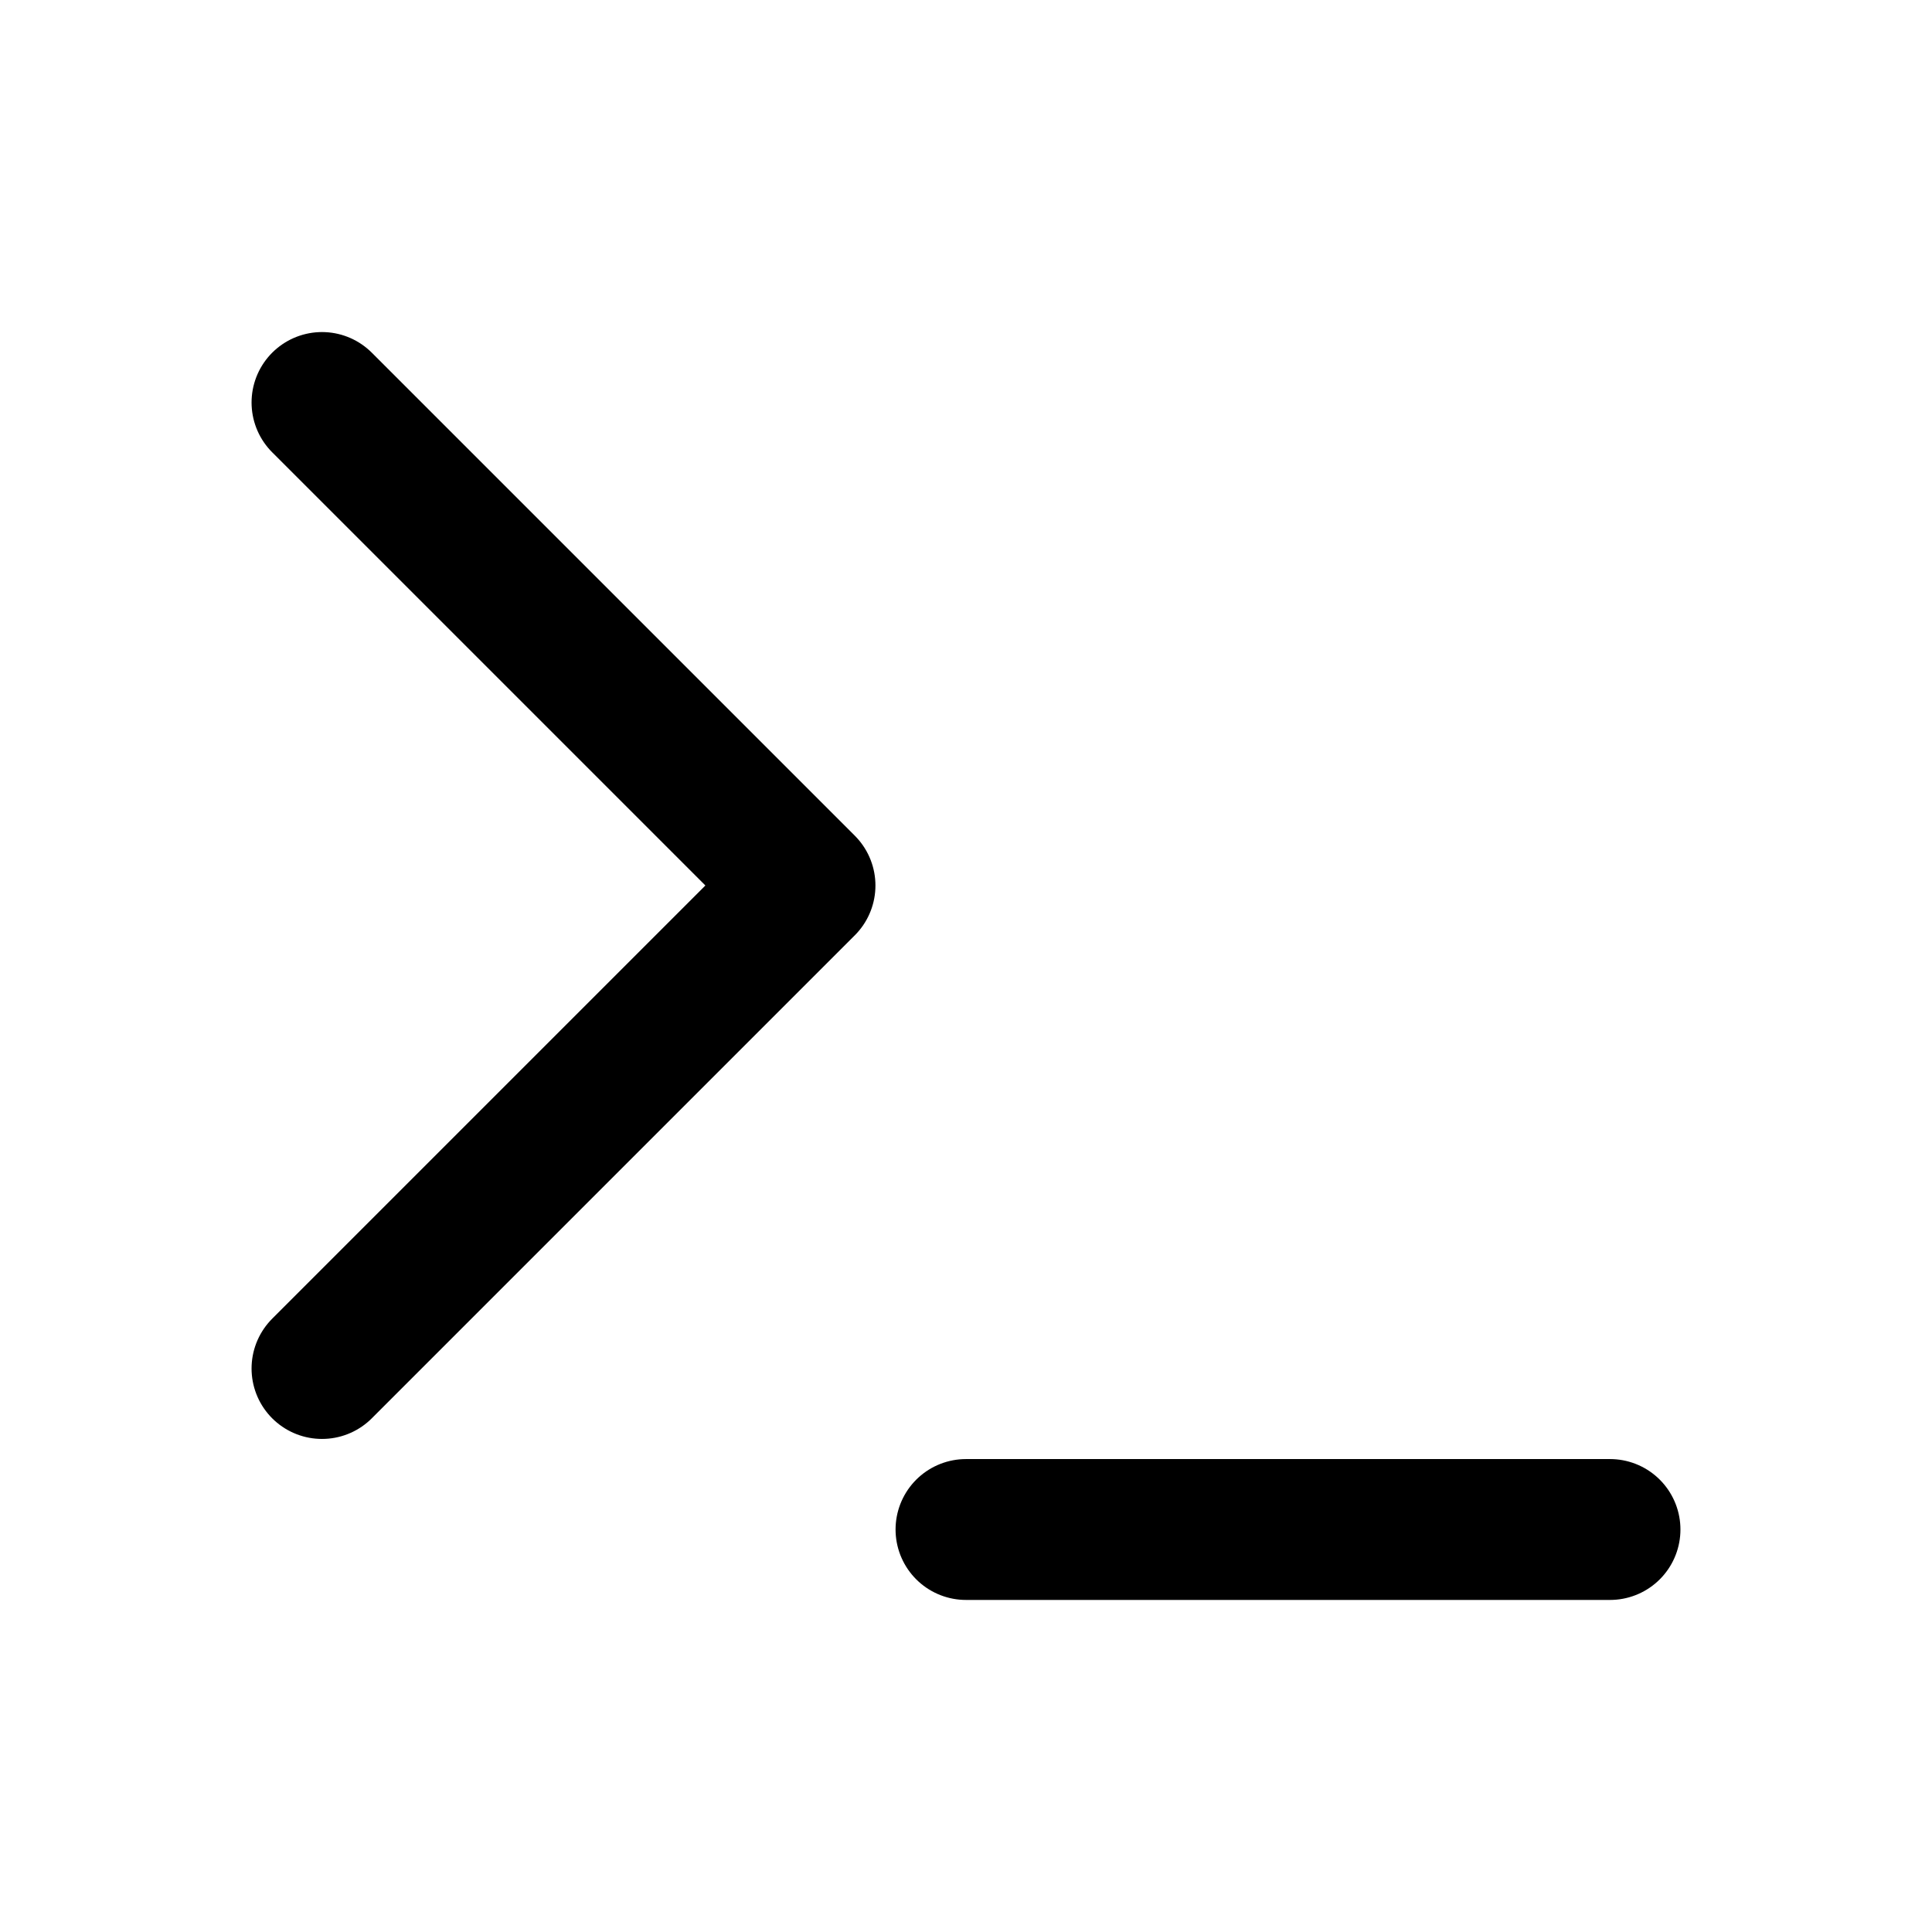
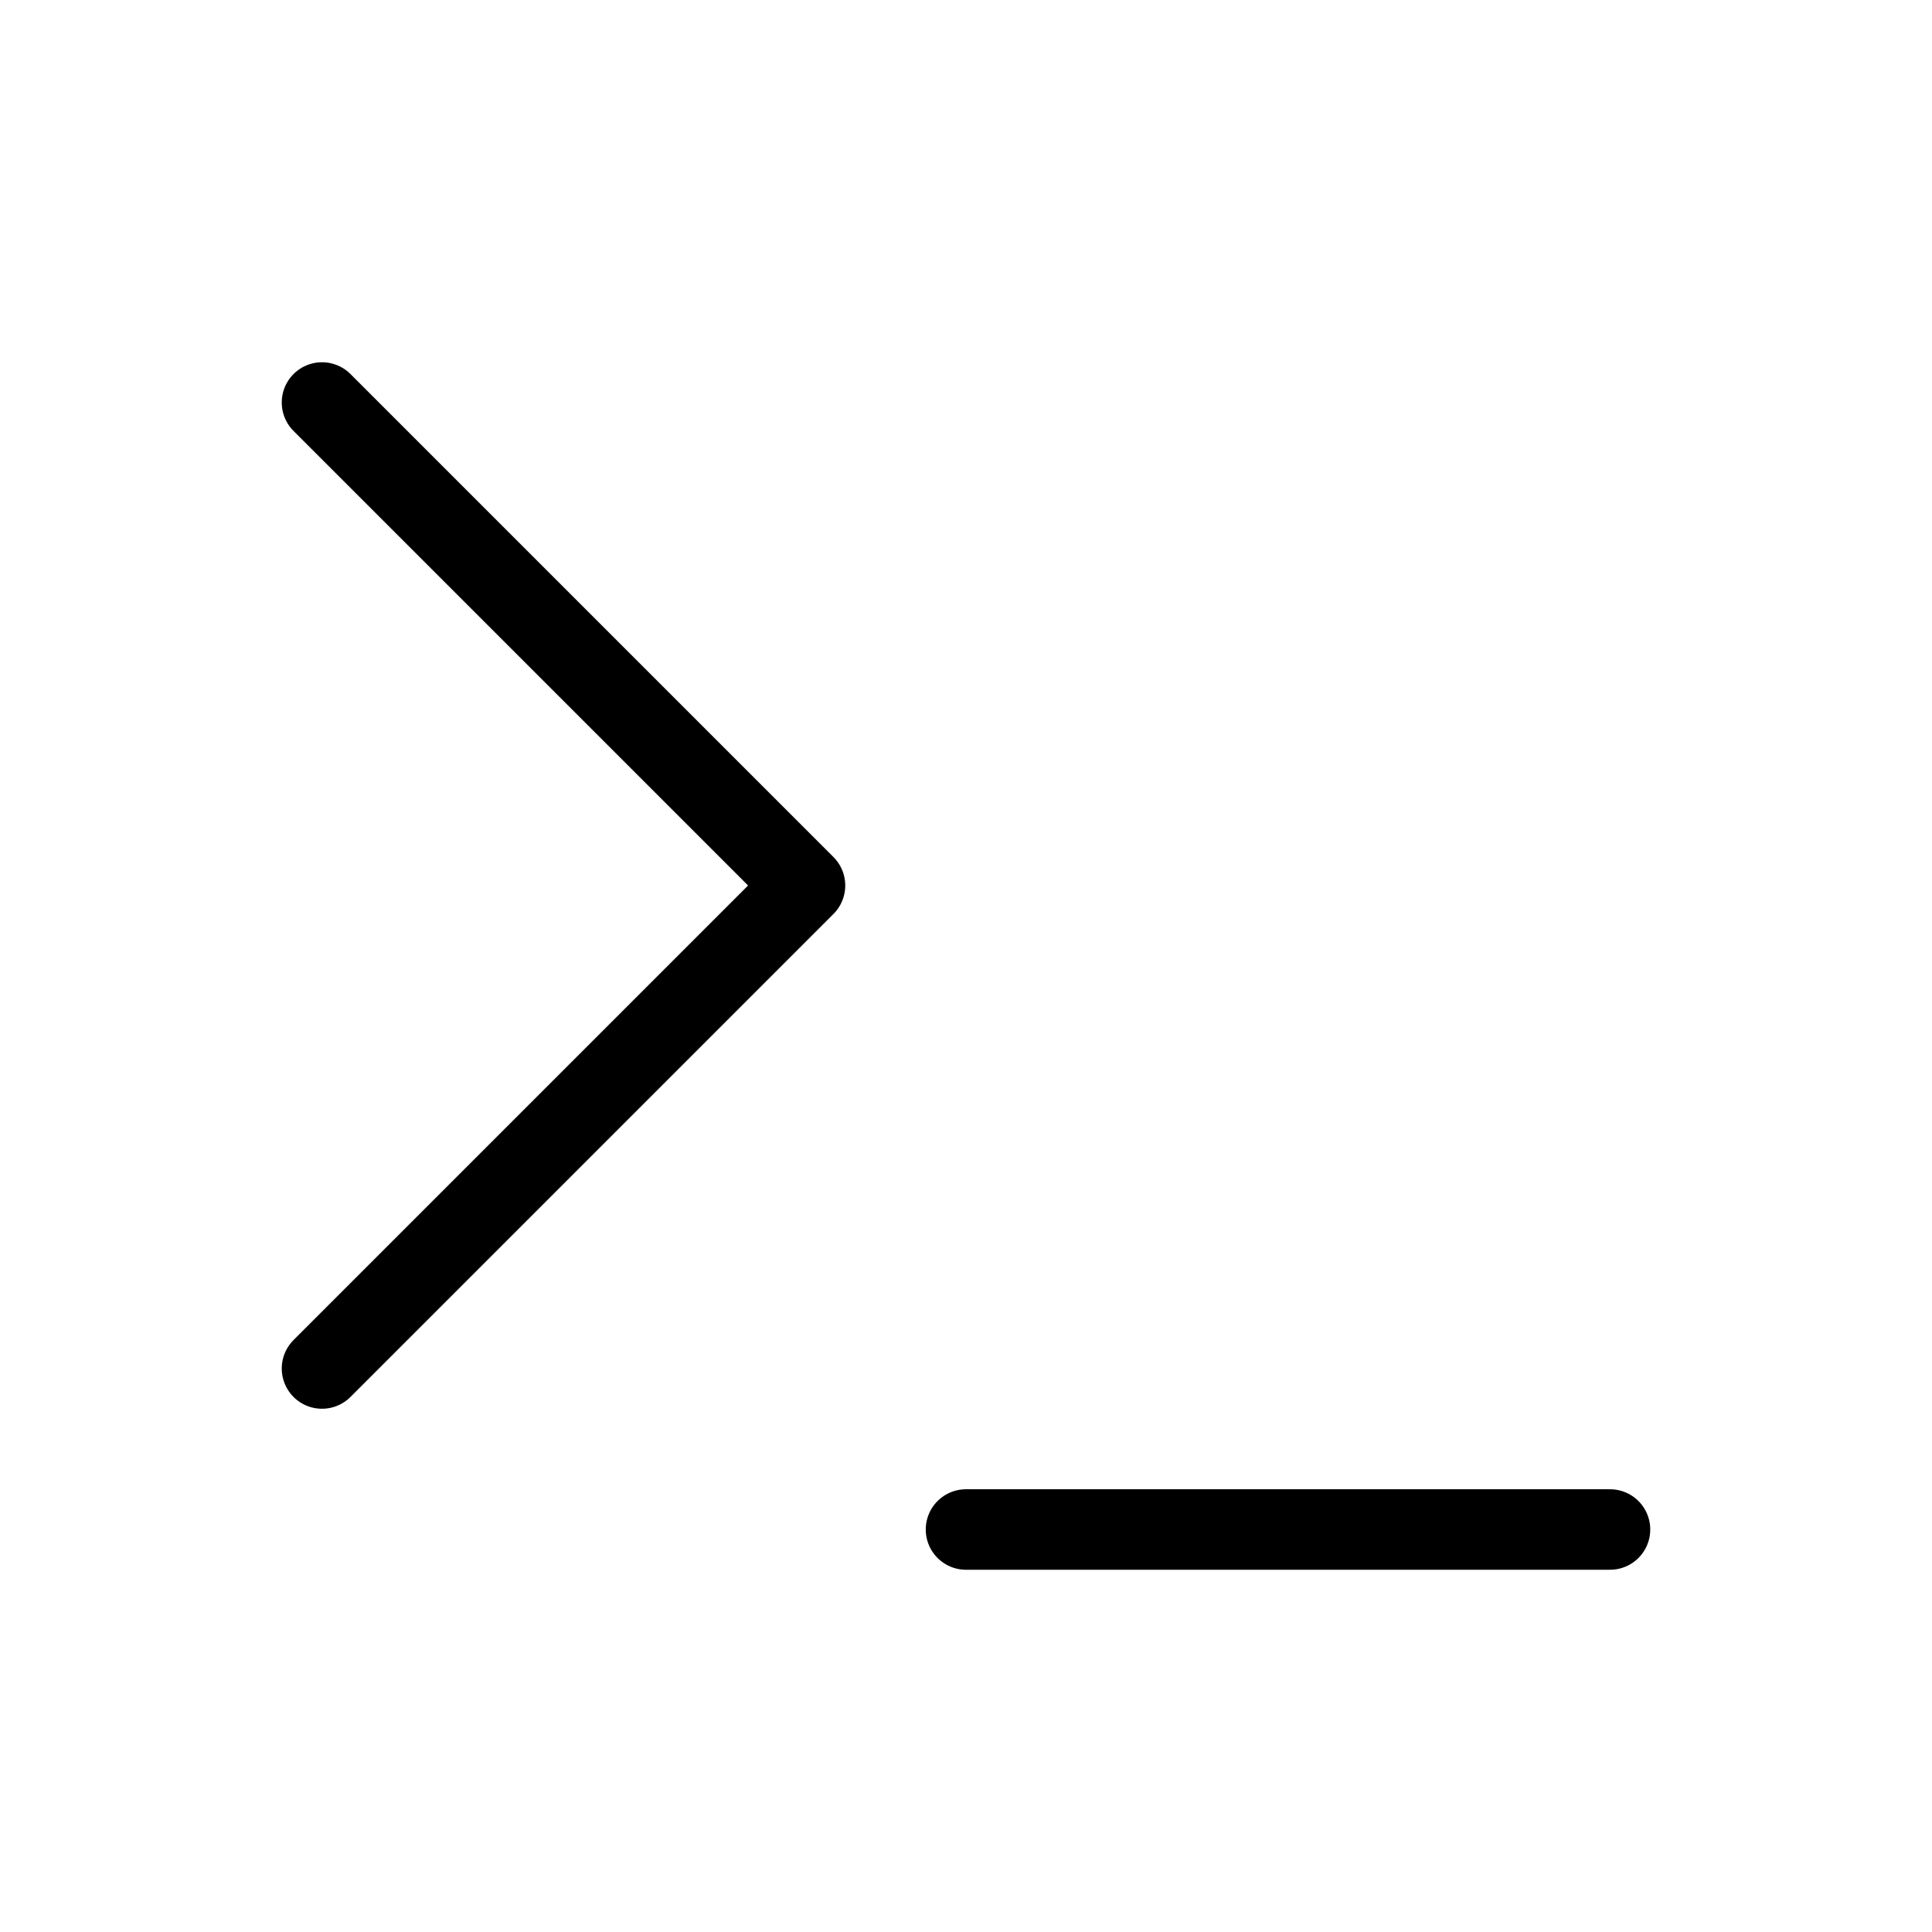
- <svg xmlns="http://www.w3.org/2000/svg" class="ICON_CLASS" viewBox="0 0 24 24" fill="none" stroke="currentColor" stroke-width="1.75" stroke-linecap="round" stroke-linejoin="round" aria-hidden="true">
+ <svg xmlns="http://www.w3.org/2000/svg" class="ICON_CLASS" viewBox="0 0 24 24" fill="none" stroke="currentColor" stroke-linecap="round" stroke-linejoin="round" aria-hidden="true">
  <polyline points="4 17 10 11 4 5" />
  <line x1="12" x2="20" y1="19" y2="19" />
</svg>
